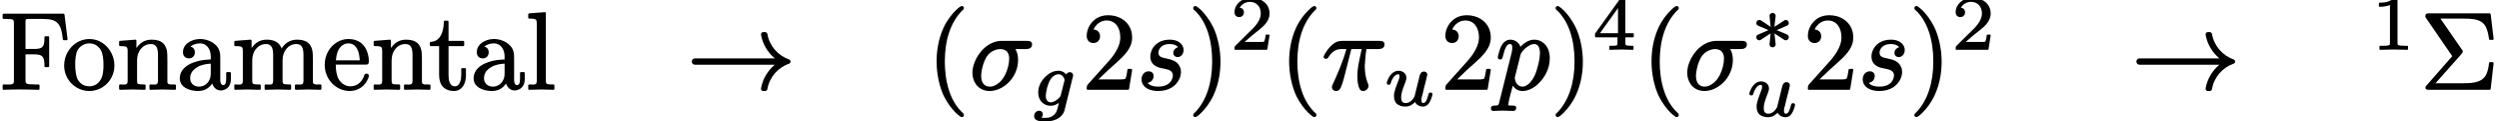
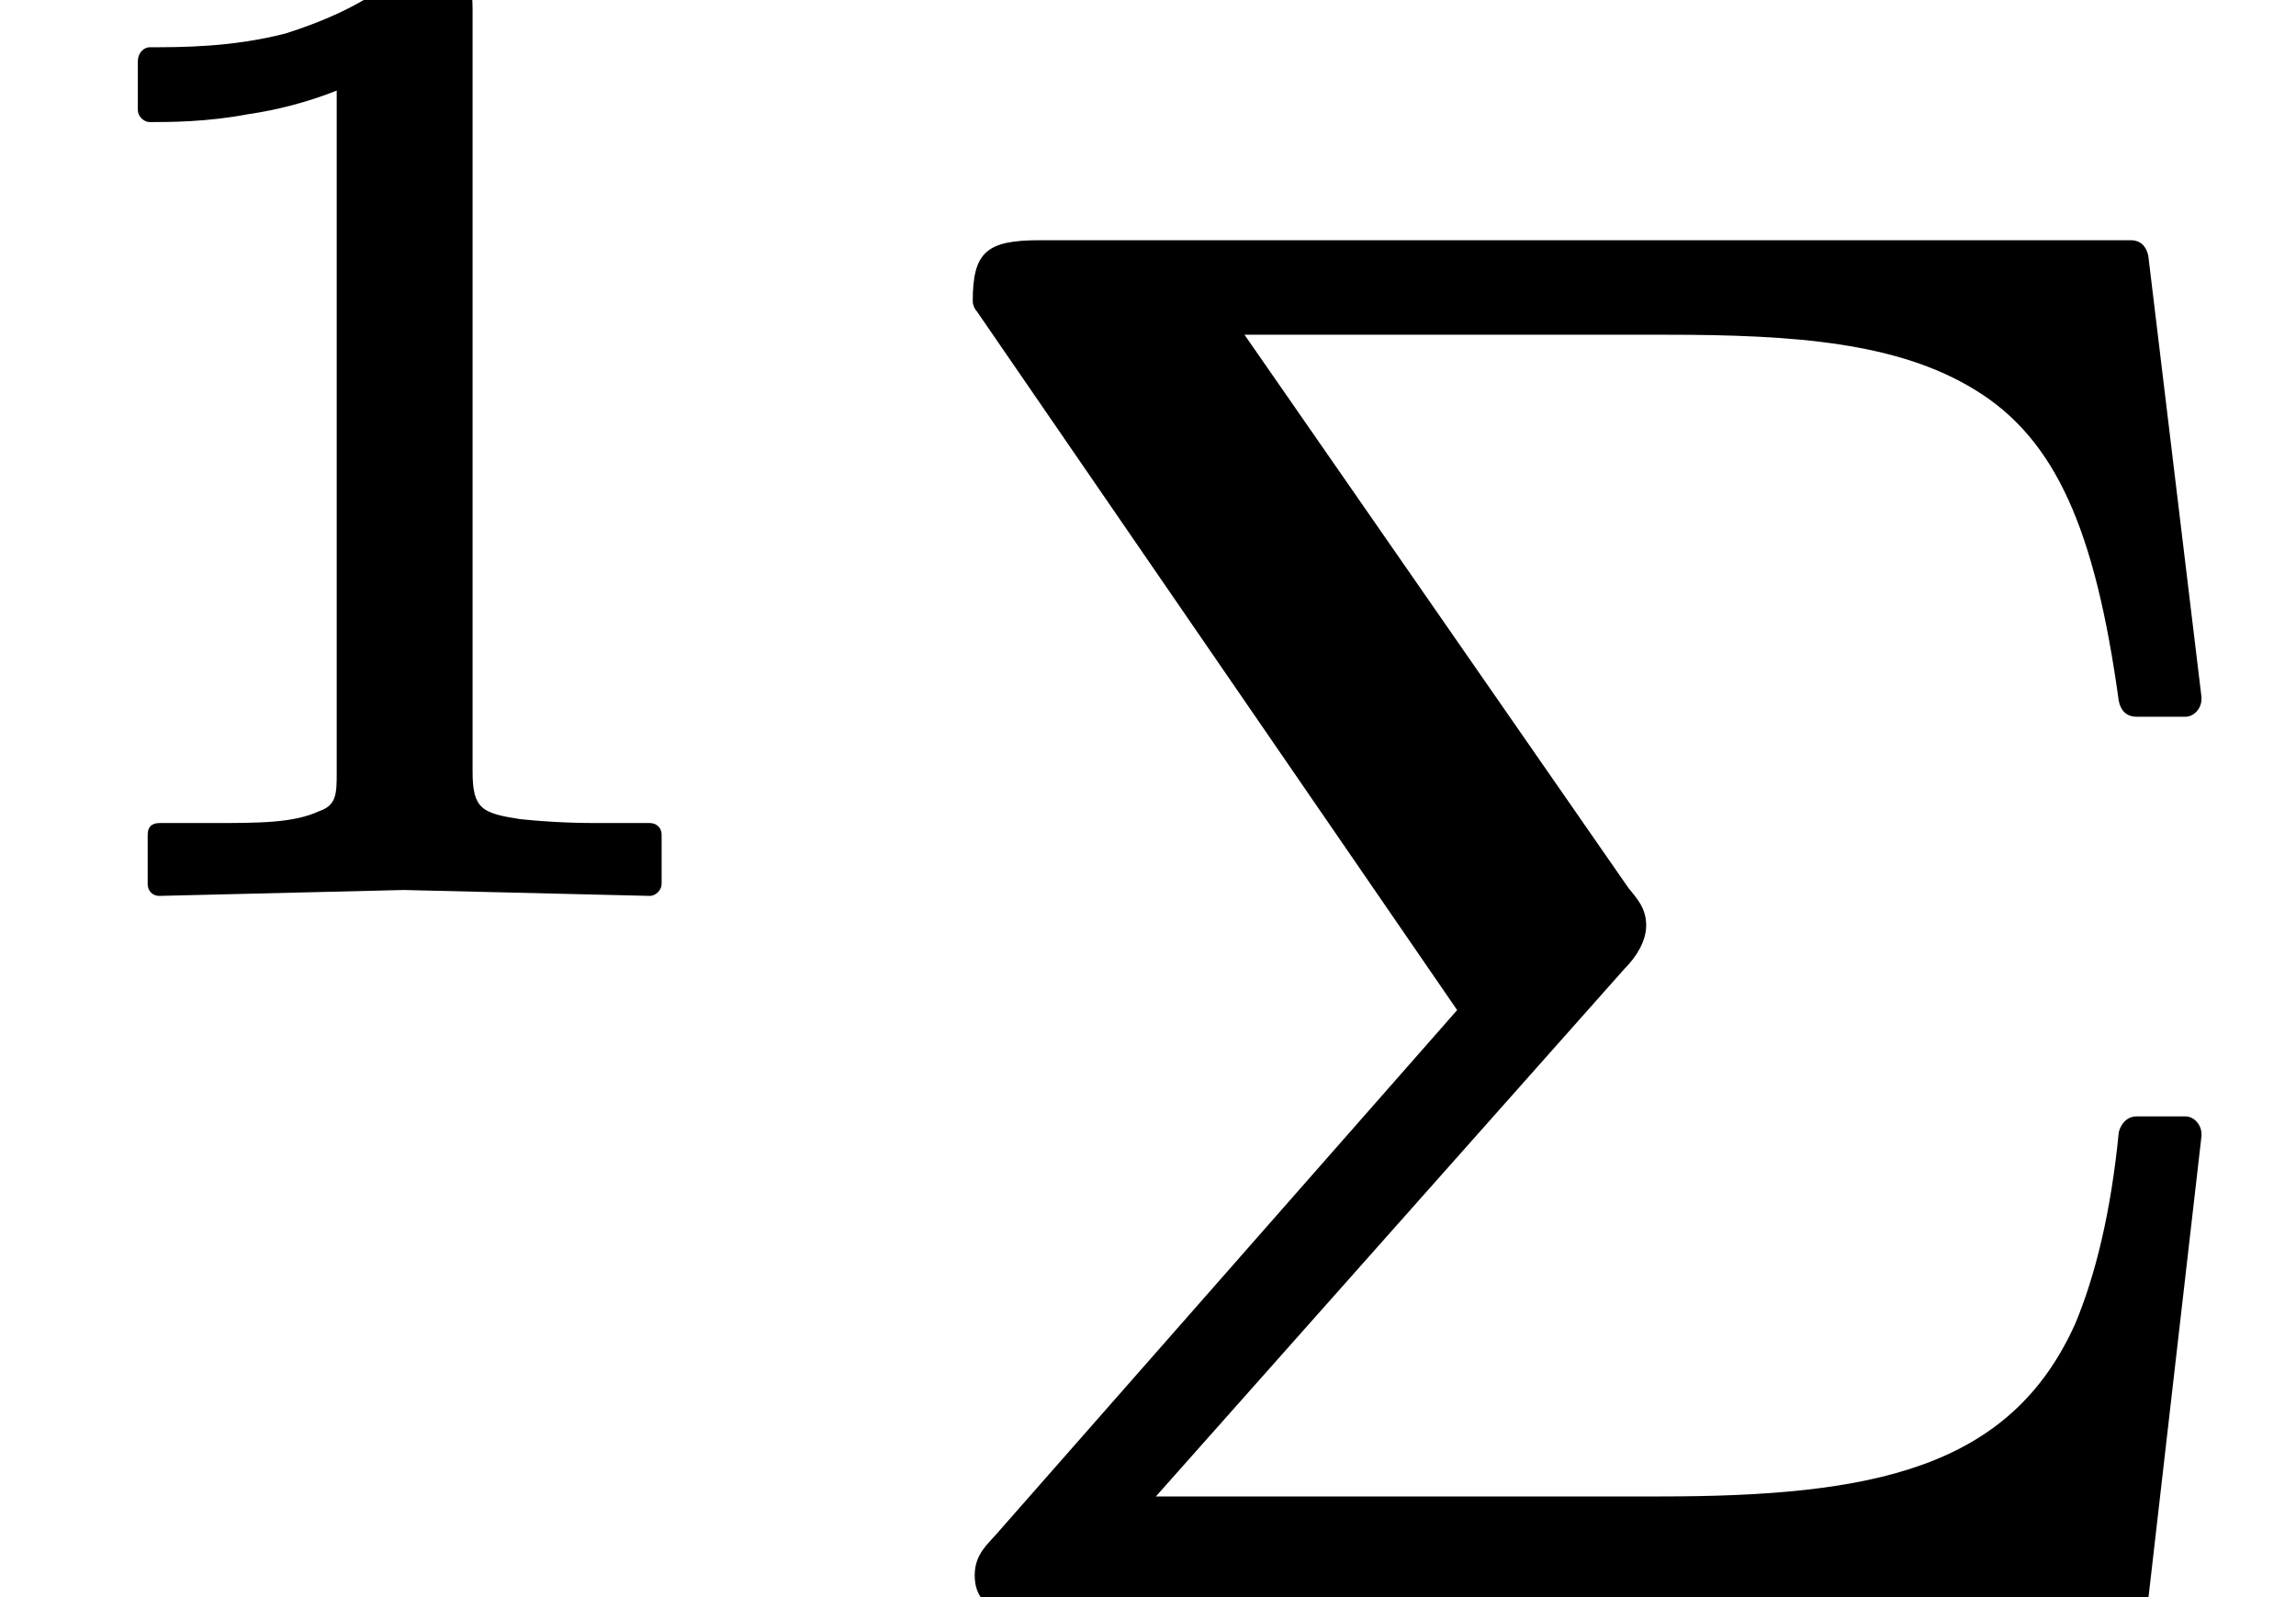
- <svg xmlns="http://www.w3.org/2000/svg" xmlns:xlink="http://www.w3.org/1999/xlink" version="1.1" width="228.26pt" height="10.96pt" viewBox="5.98 -8.21 228.26 10.96">
+ <svg xmlns="http://www.w3.org/2000/svg" xmlns:xlink="http://www.w3.org/1999/xlink" version="1.1" width="11.66pt" height="8.11pt" viewBox="0 -8.11 11.66 8.11">
  <defs>
-     <path id="g8-3" d="M3.24-2.67C3.15-2.67 3.12-2.64 3.06-2.59L2.21-2.04C2.25-2.37 2.27-2.71 2.32-3.04C2.32-3.04 2.32-3.05 2.32-3.05C2.32-3.19 2.19-3.31 2.04-3.31S1.76-3.2 1.76-3.05C1.76-3.05 1.76-3.04 1.76-3.04L1.86-2.04L1.02-2.6C.95-2.64 .91-2.67 .83-2.67C.67-2.67 .55-2.54 .55-2.39C.55-2.22 .66-2.17 .76-2.13L1.66-1.74L.76-1.35C.66-1.31 .55-1.26 .55-1.09C.55-.94 .67-.81 .83-.81C.92-.81 .96-.84 1.01-.89L1.86-1.44L1.76-.44C1.76-.44 1.76-.43 1.76-.43C1.76-.28 1.88-.17 2.04-.17S2.32-.29 2.32-.43C2.32-.44 2.32-.45 2.32-.45C2.29-.74 2.24-1.14 2.21-1.44L2.96-.95C3.01-.91 3.05-.88 3.09-.86C3.14-.83 3.17-.81 3.24-.81C3.24-.81 3.24-.81 3.24-.81C3.4-.81 3.52-.94 3.52-1.09C3.52-1.23 3.44-1.31 3.34-1.35L2.41-1.74L3.31-2.13C3.42-2.17 3.52-2.22 3.52-2.39C3.52-2.54 3.4-2.67 3.24-2.67Z" />
-     <path id="g11-103" d="M1.3-.86C1.3-.93 1.31-1.03 1.33-1.14C1.37-1.42 1.46-1.76 1.56-2C1.7-2.39 2.03-2.82 2.46-2.82C2.73-2.82 2.88-2.65 2.96-2.48C2.99-2.41 3.02-2.35 3.02-2.29C3.02-2.28 3.02-2.26 3-2.2L2.68-.94C2.67-.87 2.66-.85 2.63-.8C2.5-.62 2.29-.45 2.11-.36C2-.3 1.9-.26 1.76-.26C1.43-.26 1.3-.53 1.3-.86ZM3.5-3.01C3.35-3.01 3.23-2.91 3.17-2.8C3.02-2.98 2.79-3.14 2.46-3.14C1.97-3.14 1.6-2.9 1.32-2.64C.95-2.31 .61-1.8 .61-1.14C.61-.45 1.09 .06 1.74 .06C2.04 .06 2.31-.07 2.5-.21C2.45 .01 2.48-.1 2.39 .24C2.31 .55 2.25 .72 2.02 .92C1.82 1.09 1.59 1.16 1.28 1.16C1.1 1.16 1.02 1.16 .9 1.14C.98 1.07 1.03 .96 1.03 .83C1.03 .63 .89 .51 .7 .51C.44 .51 .24 .72 .24 1C.24 1.47 .82 1.49 1.29 1.49C1.79 1.49 2.16 1.37 2.43 1.21C2.78 1 2.95 .72 3.01 .48L3.77-2.56C3.8-2.66 3.8-2.71 3.8-2.72C3.8-2.89 3.67-3.01 3.5-3.01Z" />
-     <path id="g11-117" d="M4.26-1.15C4.16-1.15 4.11-1.1 4.09-1.03C4.01-.81 3.97-.54 3.85-.36C3.79-.28 3.73-.19 3.6-.19C3.46-.19 3.43-.32 3.43-.47C3.43-.66 3.49-.84 3.54-1C3.63-1.42 3.74-1.84 3.85-2.25C3.88-2.37 3.92-2.53 3.94-2.64C3.95-2.7 3.97-2.73 3.97-2.78C3.97-2.95 3.84-3.07 3.68-3.07C3.38-3.07 3.31-2.84 3.25-2.6L2.89-1.14C2.87-1.05 2.84-.94 2.82-.85C2.8-.82 2.8-.77 2.78-.75C2.64-.5 2.39-.19 1.99-.19C1.68-.19 1.58-.4 1.58-.7C1.58-.87 1.61-1.06 1.67-1.26C1.74-1.51 1.84-1.78 1.95-2.05C1.99-2.18 2.06-2.32 2.06-2.48C2.06-2.88 1.74-3.14 1.34-3.14C.81-3.14 .47-2.63 .33-2.24C.29-2.15 .27-2.1 .27-2.01C.27-1.9 .35-1.86 .45-1.86C.57-1.86 .61-1.92 .63-2.02C.69-2.22 .77-2.39 .86-2.51C.96-2.66 1.12-2.82 1.32-2.82C1.42-2.82 1.43-2.73 1.43-2.64C1.43-2.46 1.36-2.33 1.31-2.19C1.1-1.65 1-1.35 .96-1.15C.93-1.04 .93-.93 .93-.82C.93-.82 .93-.82 .93-.82C.93-.53 1.01-.27 1.21-.1C1.39 .05 1.67 .13 1.97 .13C2.39 .13 2.64-.07 2.85-.28C2.97-.03 3.25 .13 3.58 .13C3.64 .13 3.7 .13 3.76 .1C4.12-.01 4.27-.4 4.39-.77C4.41-.86 4.44-.91 4.44-1C4.44-1.11 4.36-1.15 4.26-1.15Z" />
-     <path id="g12-25" d="M5.26-4.38H1.91C1.74-4.38 1.53-4.35 1.38-4.29C.91-4.1 .43-3.48 .22-3.04C.2-3.01 .18-2.98 .18-2.93C.18-2.81 .27-2.74 .39-2.74C.52-2.74 .58-2.82 .63-2.9C.88-3.3 1.22-3.63 1.81-3.63H2.26C1.94-2.47 1.43-1.32 1.03-.44C.98-.35 .94-.28 .94-.16C.94-.16 .94-.16 .94-.16C.94 .06 1.11 .2 1.32 .2C1.6 .2 1.72-.02 1.8-.24C1.97-.69 2.06-1.07 2.17-1.49L2.71-3.63H3.66C3.35-2.24 3.26-1.8 3.26-1.15C3.26-1 3.26-.72 3.34-.37C3.4-.1 3.48 .2 3.79 .2C4.04 .2 4.28-.01 4.28-.27C4.28-.27 4.28-.27 4.28-.27C4.28-.38 4.25-.44 4.21-.52C3.94-1.23 3.94-1.85 3.94-2.13C3.95-2.18 4-3.14 4.09-3.63H5.17C5.48-3.63 5.74-3.73 5.74-4.05C5.74-4.33 5.53-4.38 5.26-4.38Z" />
-     <path id="g12-27" d="M3.65-2.75C3.65-2.64 3.64-2.51 3.62-2.36C3.54-1.87 3.36-1.35 3.12-1.01C2.92-.69 2.66-.48 2.42-.35C2.26-.26 2.09-.2 1.88-.2C1.33-.2 1.09-.62 1.09-1.19C1.09-1.26 1.1-1.35 1.11-1.47C1.18-1.97 1.32-2.46 1.54-2.84C1.66-3.05 1.8-3.2 1.94-3.31C2.16-3.48 2.52-3.63 2.82-3.63C3.39-3.63 3.65-3.3 3.65-2.75ZM5.27-4.38H2.99C1.77-4.38 .86-3.38 .49-2.43C.36-2.1 .29-1.77 .29-1.46C.29-1.06 .41-.69 .63-.39C.89-.05 1.3 .2 1.87 .2C2.12 .2 2.36 .15 2.61 .06C3.62-.32 4.46-1.37 4.46-2.63C4.46-3 4.4-3.32 4.22-3.63H5.17C5.48-3.63 5.74-3.73 5.74-4.05C5.74-4.32 5.54-4.38 5.27-4.38Z" />
-     <path id="g12-112" d="M4.07-3.25C4.07-3.14 4.06-3.01 4.04-2.86C3.98-2.43 3.85-1.93 3.73-1.56C3.56-1.05 3.26-.61 2.95-.38C2.81-.28 2.67-.2 2.47-.2C2.04-.2 1.8-.61 1.77-1C1.77-1.01 1.78-1.05 1.8-1.14L2.29-3.09C2.36-3.35 2.61-3.6 2.78-3.74C3.13-4.02 3.37-4.09 3.53-4.09C3.95-4.09 4.07-3.69 4.07-3.25ZM1.9 1.73C1.9 1.55 1.75 1.53 1.58 1.53C1.57 1.53 1.57 1.53 1.57 1.53C1.41 1.53 1.17 1.54 1.17 1.46C1.17 1.46 1.17 1.45 1.17 1.45C1.24 .95 1.47 .16 1.59-.29C1.76-.03 2.04 .2 2.48 .2C2.72 .2 2.97 .14 3.2 .03C3.5-.1 3.78-.31 4.02-.57C4.52-1.08 4.97-1.85 4.97-2.81C4.97-3.14 4.9-3.43 4.79-3.68C4.58-4.11 4.15-4.49 3.56-4.49C3.02-4.49 2.58-4.14 2.29-3.84C2.16-4.21 1.81-4.49 1.35-4.49C1.25-4.49 1.15-4.47 1.06-4.43C.6-4.24 .42-3.69 .29-3.2C.26-3.07 .22-2.99 .22-2.87S.32-2.68 .43-2.68C.63-2.68 .64-2.81 .69-2.98C.78-3.32 .85-3.63 1.01-3.88C1.08-3.99 1.17-4.09 1.33-4.09C1.52-4.09 1.54-3.94 1.54-3.73S1.51-3.41 1.47-3.24L.36 1.2C.34 1.28 .33 1.34 .31 1.38C.25 1.54 .13 1.53-.09 1.53C-.09 1.53-.1 1.53-.1 1.53C-.3 1.53-.41 1.61-.41 1.81C-.41 1.94-.32 2.02-.19 2.02C.09 2.02 .38 1.99 .65 1.99C.97 1.99 1.31 2.02 1.63 2.02C1.63 2.02 1.63 2.02 1.64 2.02C1.81 2.02 1.9 1.91 1.9 1.73Z" />
-     <path id="g12-115" d="M3.76-3.8C3.54-3.74 3.33-3.55 3.33-3.28C3.33-3.06 3.49-2.9 3.73-2.9C4.04-2.9 4.27-3.18 4.27-3.55C4.27-3.74 4.2-3.92 4.08-4.06C3.87-4.33 3.49-4.49 3-4.49C2.17-4.49 1.63-4.09 1.37-3.56C1.29-3.37 1.23-3.18 1.23-2.95C1.23-2.34 1.63-2.05 2.1-1.92C2.58-1.79 3.29-1.81 3.29-1.21C3.29-1.19 3.29-1.16 3.28-1.12C3.18-.51 2.68-.2 1.95-.2C1.54-.2 1.17-.3 .98-.55C1.29-.58 1.53-.84 1.53-1.17C1.53-1.44 1.34-1.6 1.08-1.6C.71-1.6 .43-1.29 .43-.86C.43-.76 .45-.66 .48-.56C.66-.05 1.25 .2 1.94 .2C2.92 .2 3.57-.25 3.87-.88C3.97-1.09 4.03-1.3 4.03-1.54C4.03-1.71 4-1.87 3.94-1.99C3.71-2.51 3.27-2.65 2.66-2.78C2.34-2.85 1.97-2.9 1.97-3.29C1.97-3.35 1.98-3.43 2.01-3.52C2.15-3.88 2.48-4.09 3-4.09C3.31-4.09 3.62-4 3.76-3.8Z" />
    <path id="g14-6" d="M.81 .09H6.35C6.4 .09 6.43 .06 6.44 .01L6.71-2.34C6.71-2.34 6.71-2.35 6.71-2.35C6.71-2.4 6.67-2.44 6.63-2.44H6.38C6.33-2.44 6.3-2.4 6.29-2.36C6.25-1.95 6.17-1.63 6.07-1.39C5.74-.65 5.04-.51 3.96-.51H1.4L3.78-3.19C3.84-3.25 3.89-3.33 3.89-3.41C3.89-3.5 3.84-3.55 3.8-3.6L1.85-6.41H3.99C4.65-6.41 5.17-6.37 5.56-6.13C5.97-5.88 6.17-5.42 6.29-4.55C6.3-4.5 6.33-4.47 6.38-4.47H6.63C6.67-4.47 6.71-4.51 6.71-4.56C6.71-4.56 6.71-4.57 6.71-4.57L6.44-6.81C6.43-6.86 6.4-6.89 6.35-6.89H.81C.54-6.89 .47-6.83 .47-6.58C.47-6.56 .48-6.54 .49-6.53L2.93-2.98L.6-.33C.55-.27 .48-.22 .48-.11C.48-.11 .48-.11 .48-.11C.48 .07 .64 .09 .81 .09Z" />
-     <path id="g14-40" d="M3.2-7.56C3.16-7.56 3.14-7.55 3.11-7.53C2.93-7.44 2.82-7.33 2.63-7.14C2.29-6.81 1.86-6.28 1.53-5.57C1.02-4.45 .9-3.34 .9-2.49C.9-1.38 1.15-.21 1.56 .66C1.9 1.34 2.32 1.86 2.64 2.18C2.79 2.32 2.91 2.42 3.01 2.49C3.07 2.53 3.12 2.58 3.2 2.58C3.31 2.58 3.39 2.51 3.39 2.39C3.39 2.39 3.39 2.39 3.39 2.38C3.39 2.25 3.28 2.19 3.19 2.11C2.65 1.56 2.28 .9 2.05 .19C1.75-.7 1.65-1.65 1.65-2.49C1.65-4.46 2.18-6.07 3.23-7.14C3.3-7.2 3.39-7.25 3.39-7.37S3.31-7.56 3.2-7.56Z" />
-     <path id="g14-41" d="M.48-7.37C.48-7.37 .48-7.37 .48-7.36C.48-7.23 .6-7.16 .7-7.08C1.68-6.08 2.21-4.5 2.21-2.49C2.21-.54 1.68 1.09 .64 2.16C.57 2.22 .48 2.27 .48 2.39C.48 2.5 .56 2.58 .67 2.58C.71 2.58 .73 2.57 .76 2.55C.94 2.46 1.05 2.35 1.24 2.16C1.57 1.83 2 1.3 2.33 .59C2.85-.53 2.97-1.64 2.97-2.49C2.97-3.6 2.72-4.77 2.3-5.64C1.96-6.33 1.54-6.84 1.23-7.16C1.08-7.3 .96-7.4 .86-7.47C.8-7.51 .75-7.56 .67-7.56C.56-7.56 .48-7.48 .48-7.37Z" />
-     <path id="g14-50" d="M1.03-4.18C1.37-4.18 1.63-4.43 1.63-4.8C1.63-5.15 1.38-5.41 1.03-5.41C1.23-5.86 1.66-6.24 2.23-6.24C3.07-6.24 3.48-5.53 3.48-4.7C3.48-4.36 3.39-4.02 3.23-3.7C3.04-3.29 2.75-2.9 2.45-2.56L.54-.43C.44-.33 .41-.24 .41-.02C.41-.01 .41-.01 .41 0C.41 .05 .45 .09 .5 .09H4.19C4.23 .09 4.27 .06 4.28 .01L4.56-1.72C4.56-1.72 4.56-1.73 4.56-1.73C4.56-1.78 4.52-1.82 4.47-1.82H4.22C4.18-1.82 4.14-1.79 4.13-1.74C4.09-1.48 4.05-1.12 3.94-.91C3.76-.84 3.25-.86 3.06-.86H1.48L2.38-1.72C2.9-2.18 3.31-2.55 3.64-2.87C4-3.24 4.23-3.54 4.38-3.87C4.49-4.1 4.56-4.37 4.56-4.7C4.56-4.99 4.5-5.27 4.4-5.51C4.09-6.23 3.34-6.72 2.36-6.72C1.97-6.72 1.62-6.62 1.33-6.45C.84-6.14 .41-5.55 .41-4.83C.41-4.43 .66-4.18 1.03-4.18Z" />
-     <path id="g9-33" d="M6.78-4.96C6.78-4.95 6.78-4.95 6.78-4.94C6.93-4.09 7.38-3.33 8.04-2.78H.76C.58-2.78 .46-2.66 .46-2.49S.58-2.2 .76-2.2H8.04C7.38-1.65 6.93-.89 6.78-.04C6.78-.03 6.78-.03 6.78-.02C6.78 .1 6.86 .2 6.98 .2H7.16C7.26 .2 7.34 .12 7.36 .04C7.54-1.05 8.31-1.93 9.34-2.3C9.41-2.33 9.48-2.39 9.48-2.49S9.41-2.65 9.34-2.68C8.31-3.05 7.54-3.94 7.36-5.02C7.34-5.1 7.26-5.18 7.16-5.18H6.98C6.86-5.18 6.78-5.08 6.78-4.96Z" />
    <path id="g13-49" d="M.76-3.87C.86-3.87 1.05-3.87 1.26-3.91C1.4-3.93 1.56-3.97 1.71-4.03V-.57C1.71-.46 1.71-.4 1.62-.37C1.49-.31 1.32-.31 1.07-.31H.81C.77-.31 .75-.29 .75-.25V0C.75 .03 .77 .06 .81 .06L2.05 .03L3.3 .06C3.33 .06 3.36 .03 3.36 0V-.25C3.36-.29 3.33-.31 3.3-.31H3.03C2.87-.31 2.73-.32 2.64-.33C2.45-.36 2.4-.38 2.4-.57V-4.44C2.4-4.65 2.34-4.69 2.13-4.69C2.11-4.69 2.09-4.69 2.09-4.67C1.9-4.49 1.67-4.39 1.45-4.32C1.18-4.25 .92-4.25 .76-4.25C.73-4.25 .7-4.22 .7-4.18V-3.93C.7-3.9 .73-3.87 .76-3.87C.76-3.87 .76-3.87 .76-3.87Z" />
-     <path id="g13-50" d="M.38-3.38C.38-3.11 .54-2.93 .81-2.93C1.05-2.93 1.24-3.1 1.24-3.36C1.24-3.61 1.09-3.76 .86-3.79C1.03-4.09 1.37-4.32 1.79-4.32C2.41-4.32 2.78-3.86 2.78-3.27C2.78-2.71 2.39-2.25 2.14-1.97L.47-.32C.38-.24 .38-.17 .38-.01C.38-.01 .38-.01 .38 0C.38 .03 .4 .06 .44 .06H3.31C3.34 .06 3.37 .04 3.38 .01L3.58-1.26C3.58-1.26 3.58-1.26 3.58-1.27C3.58-1.3 3.56-1.33 3.52-1.33H3.28C3.25-1.33 3.23-1.31 3.22-1.28C3.21-1.15 3.16-.79 3.07-.68C2.94-.65 2.51-.66 2.41-.66H1.3C1.93-1.22 2.17-1.41 2.57-1.72C2.8-1.9 3.02-2.09 3.2-2.3C3.4-2.55 3.58-2.85 3.58-3.27C3.58-3.42 3.56-3.55 3.52-3.68C3.33-4.31 2.7-4.69 1.89-4.69C1.04-4.69 .38-4.09 .38-3.38Z" />
-     <path id="g13-52" d="M2.31-1.46H.66L2.31-3.75V-1.46ZM2.76-4.76C2.76-4.76 2.75-4.76 2.75-4.76C2.63-4.76 2.58-4.71 2.53-4.64L.22-1.43C.22-1.42 .21-1.41 .21-1.39V-1.14C.21-1.11 .24-1.08 .27-1.08H2.26V-.57C2.26-.47 2.27-.4 2.2-.36C2.09-.31 1.96-.31 1.76-.31H1.57C1.53-.31 1.51-.29 1.51-.25V0C1.51 .03 1.53 .06 1.57 .06L2.62 .03L3.67 .06C3.7 .06 3.73 .03 3.73 0V-.25C3.73-.29 3.7-.31 3.67-.31H3.48C3.34-.31 3.24-.32 3.17-.33C3.01-.35 2.98-.4 2.98-.57V-1.08H3.69C3.72-1.08 3.75-1.11 3.75-1.14V-1.39C3.75-1.43 3.72-1.46 3.69-1.46H2.98V-4.51C2.98-4.69 2.94-4.76 2.76-4.76Z" />
-     <path id="g15-70" d="M6.08-4.44C6.13-4.44 6.17-4.48 6.17-4.53C6.17-4.53 6.17-4.54 6.17-4.54L5.89-6.78C5.88-6.83 5.85-6.86 5.8-6.86H.33C.28-6.86 .24-6.82 .24-6.77V-6.47C.24-6.42 .28-6.38 .33-6.38H.57C.76-6.38 .9-6.37 1-6.36C1.23-6.33 1.27-6.26 1.27-6V-.78C1.27-.72 1.27-.67 1.27-.63C1.24-.34 .89-.4 .57-.4H.33C.28-.4 .24-.36 .24-.31V0C.24 .05 .28 .09 .33 .09C.33 .09 .34 .09 .34 .09C.7 .06 1.47 .06 1.84 .06C2.07 .06 2.45 .06 2.8 .07C3.09 .07 3.36 .09 3.52 .09C3.57 .09 3.61 .05 3.61 0V-.31C3.61-.36 3.57-.4 3.52-.4H3.19C2.96-.4 2.78-.41 2.66-.42C2.4-.46 2.33-.51 2.33-.79V-3.15H3.1C3.23-3.15 3.34-3.14 3.44-3.13C4-3.06 4.06-2.72 4.06-2.07C4.06-2.02 4.1-1.98 4.15-1.98H4.4C4.45-1.98 4.49-2.02 4.49-2.07V-4.71C4.49-4.76 4.45-4.8 4.4-4.8H4.15C4.1-4.8 4.06-4.76 4.06-4.71C4.06-4.5 4.05-4.33 4.03-4.19C3.97-3.73 3.67-3.64 3.1-3.64H2.33V-6.07C2.33-6.11 2.33-6.15 2.33-6.19C2.34-6.41 2.49-6.38 2.73-6.38H3.93C4.28-6.38 4.57-6.35 4.79-6.28C5.52-6.05 5.64-5.39 5.74-4.52C5.75-4.47 5.78-4.44 5.83-4.44H6.08Z" />
-     <path id="g15-97" d="M1.18-.96C1.18-1.37 1.37-1.65 1.66-1.87S2.39-2.26 3.06-2.3V-1.39C3.06-1.18 3.02-.99 2.95-.84C2.8-.49 2.45-.2 1.98-.2C1.52-.2 1.18-.51 1.18-.96ZM4.2-.34C4.01-.34 3.93-.57 3.93-.75V-2.75C3.93-3.01 3.93-3.22 3.86-3.44C3.66-4.14 2.81-4.55 2.11-4.55C1.79-4.55 1.49-4.48 1.25-4.36C.88-4.18 .52-3.87 .52-3.34C.52-3 .74-2.78 1.07-2.78S1.61-3.01 1.61-3.33C1.61-3.62 1.44-3.8 1.21-3.86C1.4-4.03 1.73-4.15 2.09-4.15C2.67-4.15 3.06-3.64 3.06-2.97V-2.68C2.84-2.67 2.59-2.66 2.33-2.62C1.36-2.48 .23-1.99 .23-.95C.23-.79 .27-.64 .33-.51C.57-.04 1.25 .2 1.91 .2C2.53 .2 2.95-.11 3.19-.49C3.3-.16 3.55 .15 4 .15C4.05 .15 4.13 .14 4.23 .11C4.64-.01 4.9-.34 4.9-.89V-1.44C4.9-1.49 4.86-1.53 4.81-1.53H4.56C4.51-1.53 4.47-1.49 4.47-1.44V-.89C4.47-.63 4.43-.34 4.2-.34Z" />
-     <path id="g15-101" d="M3.39-2.6H1.21C1.24-2.92 1.29-3.17 1.36-3.37C1.51-3.76 1.84-4.15 2.35-4.15C3.13-4.15 3.36-3.33 3.39-2.6ZM4-1.39C3.87-1.39 3.82-1.31 3.79-1.2C3.65-.78 3.37-.46 2.99-.31C2.76-.23 2.57-.23 2.53-.23C2.07-.23 1.69-.51 1.48-.86C1.27-1.2 1.2-1.71 1.2-2.21H3.9C4.14-2.21 4.22-2.26 4.22-2.51S4.19-3.01 4.11-3.25C3.9-4 3.33-4.55 2.35-4.55C1.95-4.55 1.57-4.43 1.26-4.22C.66-3.85 .19-3.11 .19-2.19C.19-.81 1.28 .2 2.47 .2C3.31 .2 3.88-.32 4.12-.87C4.18-.98 4.22-1.06 4.22-1.19S4.13-1.39 4-1.39Z" />
-     <path id="g15-108" d="M.33 .09C.33 .09 1.43 .06 1.43 .06S2.54 .09 2.54 .09C2.59 .09 2.63 .05 2.63 0V-.31C2.63-.36 2.59-.4 2.54-.4C2.37-.4 2.24-.4 2.15-.41C1.89-.42 1.85-.5 1.85-.76V-6.91C1.85-6.96 1.81-7 1.76-7C1.76-7 1.76-7 1.75-7L.32-6.89C.28-6.89 .24-6.85 .24-6.8V-6.5C.24-6.45 .28-6.41 .33-6.41C.5-6.41 .63-6.41 .73-6.39C.99-6.36 1.02-6.23 1.02-5.94V-.76C1.02-.7 1.02-.65 1.01-.61C.98-.31 .64-.4 .33-.4C.28-.4 .24-.36 .24-.31V0C.24 .05 .28 .09 .33 .09Z" />
-     <path id="g15-109" d="M4.55-3.68C4.37-4.22 3.9-4.49 3.2-4.49C2.51-4.49 2.09-4.14 1.81-3.72V-4.4C1.81-4.45 1.77-4.49 1.72-4.49C1.72-4.49 1.72-4.49 1.71-4.49L.31-4.38C.27-4.38 .23-4.34 .23-4.29V-3.99C.23-3.94 .27-3.9 .32-3.9C.49-3.9 .62-3.9 .72-3.88C.98-3.85 1.01-3.72 1.01-3.43V-.76C1.01-.7 1.01-.65 1-.61C.97-.31 .63-.4 .32-.4C.27-.4 .23-.36 .23-.31V0C.23 .05 .27 .09 .32 .09L1.44 .06L2.56 .09C2.61 .09 2.65 .05 2.65 0V-.31C2.65-.36 2.61-.4 2.56-.4C2.39-.4 2.26-.4 2.17-.41C1.91-.42 1.87-.5 1.87-.76V-2.59C1.87-3.03 2-3.38 2.2-3.63C2.41-3.89 2.72-4.09 3.13-4.09C3.68-4.09 3.78-3.63 3.78-3.08V-.76C3.78-.7 3.78-.65 3.77-.61C3.74-.31 3.4-.4 3.09-.4C3.04-.4 3-.36 3-.31V0C3 .05 3.04 .09 3.09 .09L4.21 .06L5.33 .09C5.38 .09 5.42 .05 5.42 0V-.31C5.42-.36 5.38-.4 5.33-.4C5.16-.4 5.03-.4 4.94-.41C4.68-.42 4.64-.5 4.64-.76V-2.59C4.64-3.03 4.77-3.38 4.97-3.63C5.18-3.89 5.49-4.09 5.9-4.09C6.45-4.09 6.55-3.63 6.55-3.08V-.76C6.55-.7 6.55-.65 6.54-.61C6.51-.31 6.17-.4 5.86-.4C5.81-.4 5.77-.36 5.77-.31V0C5.77 .05 5.81 .09 5.86 .09L6.98 .06L8.1 .09C8.15 .09 8.19 .05 8.19 0V-.31C8.19-.36 8.15-.4 8.1-.4C7.81-.4 7.42-.34 7.41-.61V-2.52C7.41-2.78 7.41-2.99 7.4-3.17C7.36-4.04 6.91-4.49 5.97-4.49C5.27-4.49 4.82-4.11 4.55-3.68Z" />
-     <path id="g15-110" d="M1.81-3.72V-4.4C1.81-4.45 1.77-4.49 1.72-4.49C1.72-4.49 1.72-4.49 1.71-4.49L.31-4.38C.27-4.38 .23-4.34 .23-4.29V-3.99C.23-3.94 .27-3.9 .32-3.9C.49-3.9 .62-3.9 .72-3.88C.98-3.85 1.01-3.72 1.01-3.43V-.76C1.01-.7 1.01-.65 1-.61C.97-.31 .63-.4 .32-.4C.27-.4 .23-.36 .23-.31V0C.23 .05 .27 .09 .32 .09L1.44 .06L2.56 .09C2.61 .09 2.65 .05 2.65 0V-.31C2.65-.36 2.61-.4 2.56-.4C2.39-.4 2.26-.4 2.17-.41C1.91-.42 1.87-.5 1.87-.76V-2.59C1.87-3.03 2-3.38 2.2-3.63C2.41-3.89 2.72-4.09 3.13-4.09C3.68-4.09 3.78-3.63 3.78-3.08V-.76C3.78-.7 3.78-.65 3.77-.61C3.74-.31 3.4-.4 3.09-.4C3.04-.4 3-.36 3-.31V0C3 .05 3.04 .09 3.09 .09L4.21 .06L5.33 .09C5.38 .09 5.42 .05 5.42 0V-.31C5.42-.36 5.38-.4 5.33-.4C5.04-.4 4.65-.34 4.64-.61V-2.52C4.64-2.78 4.64-2.99 4.63-3.17C4.59-4.04 4.14-4.49 3.2-4.49C2.51-4.49 2.09-4.14 1.81-3.72Z" />
-     <path id="g15-111" d="M3.78-2.21C3.78-2.01 3.78-1.76 3.74-1.5C3.65-.83 3.25-.23 2.49-.23C1.98-.23 1.64-.49 1.43-.85C1.26-1.17 1.2-1.75 1.2-2.21C1.2-2.7 1.24-3.19 1.42-3.54C1.62-3.87 2.01-4.15 2.48-4.15C2.98-4.15 3.32-3.9 3.53-3.55C3.73-3.22 3.78-2.69 3.78-2.21ZM4.78-2.13C4.78-2.62 4.64-3.08 4.39-3.47C4.03-4.04 3.37-4.55 2.49-4.55C2.06-4.55 1.65-4.42 1.32-4.21C.71-3.83 .19-3.07 .19-2.13C.19-.8 1.27 .2 2.48 .2C3.74 .2 4.78-.82 4.78-2.13Z" />
-     <path id="g15-116" d="M1.81-1.22V-3.9H3.15C3.2-3.9 3.24-3.94 3.24-3.99V-4.29C3.24-4.34 3.2-4.38 3.15-4.38H1.81V-6.13C1.81-6.18 1.77-6.22 1.72-6.22H1.47C1.42-6.22 1.38-6.18 1.38-6.13C1.37-5.22 1.07-4.33 .19-4.29C.14-4.29 .1-4.25 .1-4.2V-3.99C.1-3.94 .14-3.9 .19-3.9H.95V-1.24C.95-.33 1.44 .2 2.32 .2C2.49 .2 2.64 .16 2.77 .09C3.18-.12 3.4-.63 3.4-1.24V-1.8C3.4-1.85 3.36-1.89 3.31-1.89H3.06C3.01-1.89 2.97-1.85 2.97-1.8V-1.26C2.97-1.02 2.94-.82 2.88-.67C2.8-.44 2.67-.23 2.39-.23C1.91-.23 1.81-.79 1.81-1.22Z" />
  </defs>
  <g id="page52">
-     <use x="5.98" y="-.1" xlink:href="#g15-70" />
-     <use x="11.65" y="-.1" xlink:href="#g15-111" />
-     <use x="16.63" y="-.1" xlink:href="#g15-110" />
-     <use x="22.17" y="-.1" xlink:href="#g15-97" />
-     <use x="27.15" y="-.1" xlink:href="#g15-109" />
-     <use x="35.45" y="-.1" xlink:href="#g15-101" />
-     <use x="39.88" y="-.1" xlink:href="#g15-110" />
-     <use x="45.14" y="-.1" xlink:href="#g15-116" />
-     <use x="49.01" y="-.1" xlink:href="#g15-97" />
-     <use x="53.99" y="-.1" xlink:href="#g15-108" />
-     <use x="68.71" y="-.1" xlink:href="#g9-33" />
-     <use x="90.63" y="-.1" xlink:href="#g14-40" />
-     <use x="94.51" y="-.1" xlink:href="#g12-27" />
-     <use x="100.2" y="1.39" xlink:href="#g11-103" />
-     <use x="104.83" y="-.1" xlink:href="#g14-50" />
-     <use x="109.82" y="-.1" xlink:href="#g12-115" />
-     <use x="114.49" y="-.1" xlink:href="#g14-41" />
-     <use x="118.36" y="-3.72" xlink:href="#g13-50" />
-     <use x="122.83" y="-.1" xlink:href="#g14-40" />
-     <use x="126.7" y="-.1" xlink:href="#g12-25" />
-     <use x="132.38" y="1.39" xlink:href="#g11-117" />
-     <use x="137.59" y="-.1" xlink:href="#g14-50" />
-     <use x="142.57" y="-.1" xlink:href="#g12-112" />
-     <use x="147.59" y="-.1" xlink:href="#g14-41" />
-     <use x="151.46" y="-3.72" xlink:href="#g13-52" />
-     <use x="155.93" y="-.1" xlink:href="#g14-40" />
-     <use x="159.8" y="-.1" xlink:href="#g12-27" />
-     <use x="165.85" y="-3.72" xlink:href="#g8-3" />
-     <use x="165.5" y="2.36" xlink:href="#g11-117" />
-     <use x="170.7" y="-.1" xlink:href="#g14-50" />
-     <use x="175.69" y="-.1" xlink:href="#g12-115" />
-     <use x="180.36" y="-.1" xlink:href="#g14-41" />
-     <use x="184.23" y="-3.72" xlink:href="#g13-50" />
-     <use x="200.66" y="-.1" xlink:href="#g9-33" />
-     <use x="222.57" y="-3.72" xlink:href="#g13-49" />
-     <use x="227.04" y="-.1" xlink:href="#g14-6" />
+     <use x="0" y="-3.62" xlink:href="#g13-49" />
+     <use x="4.47" y="0" xlink:href="#g14-6" />
  </g>
</svg>
